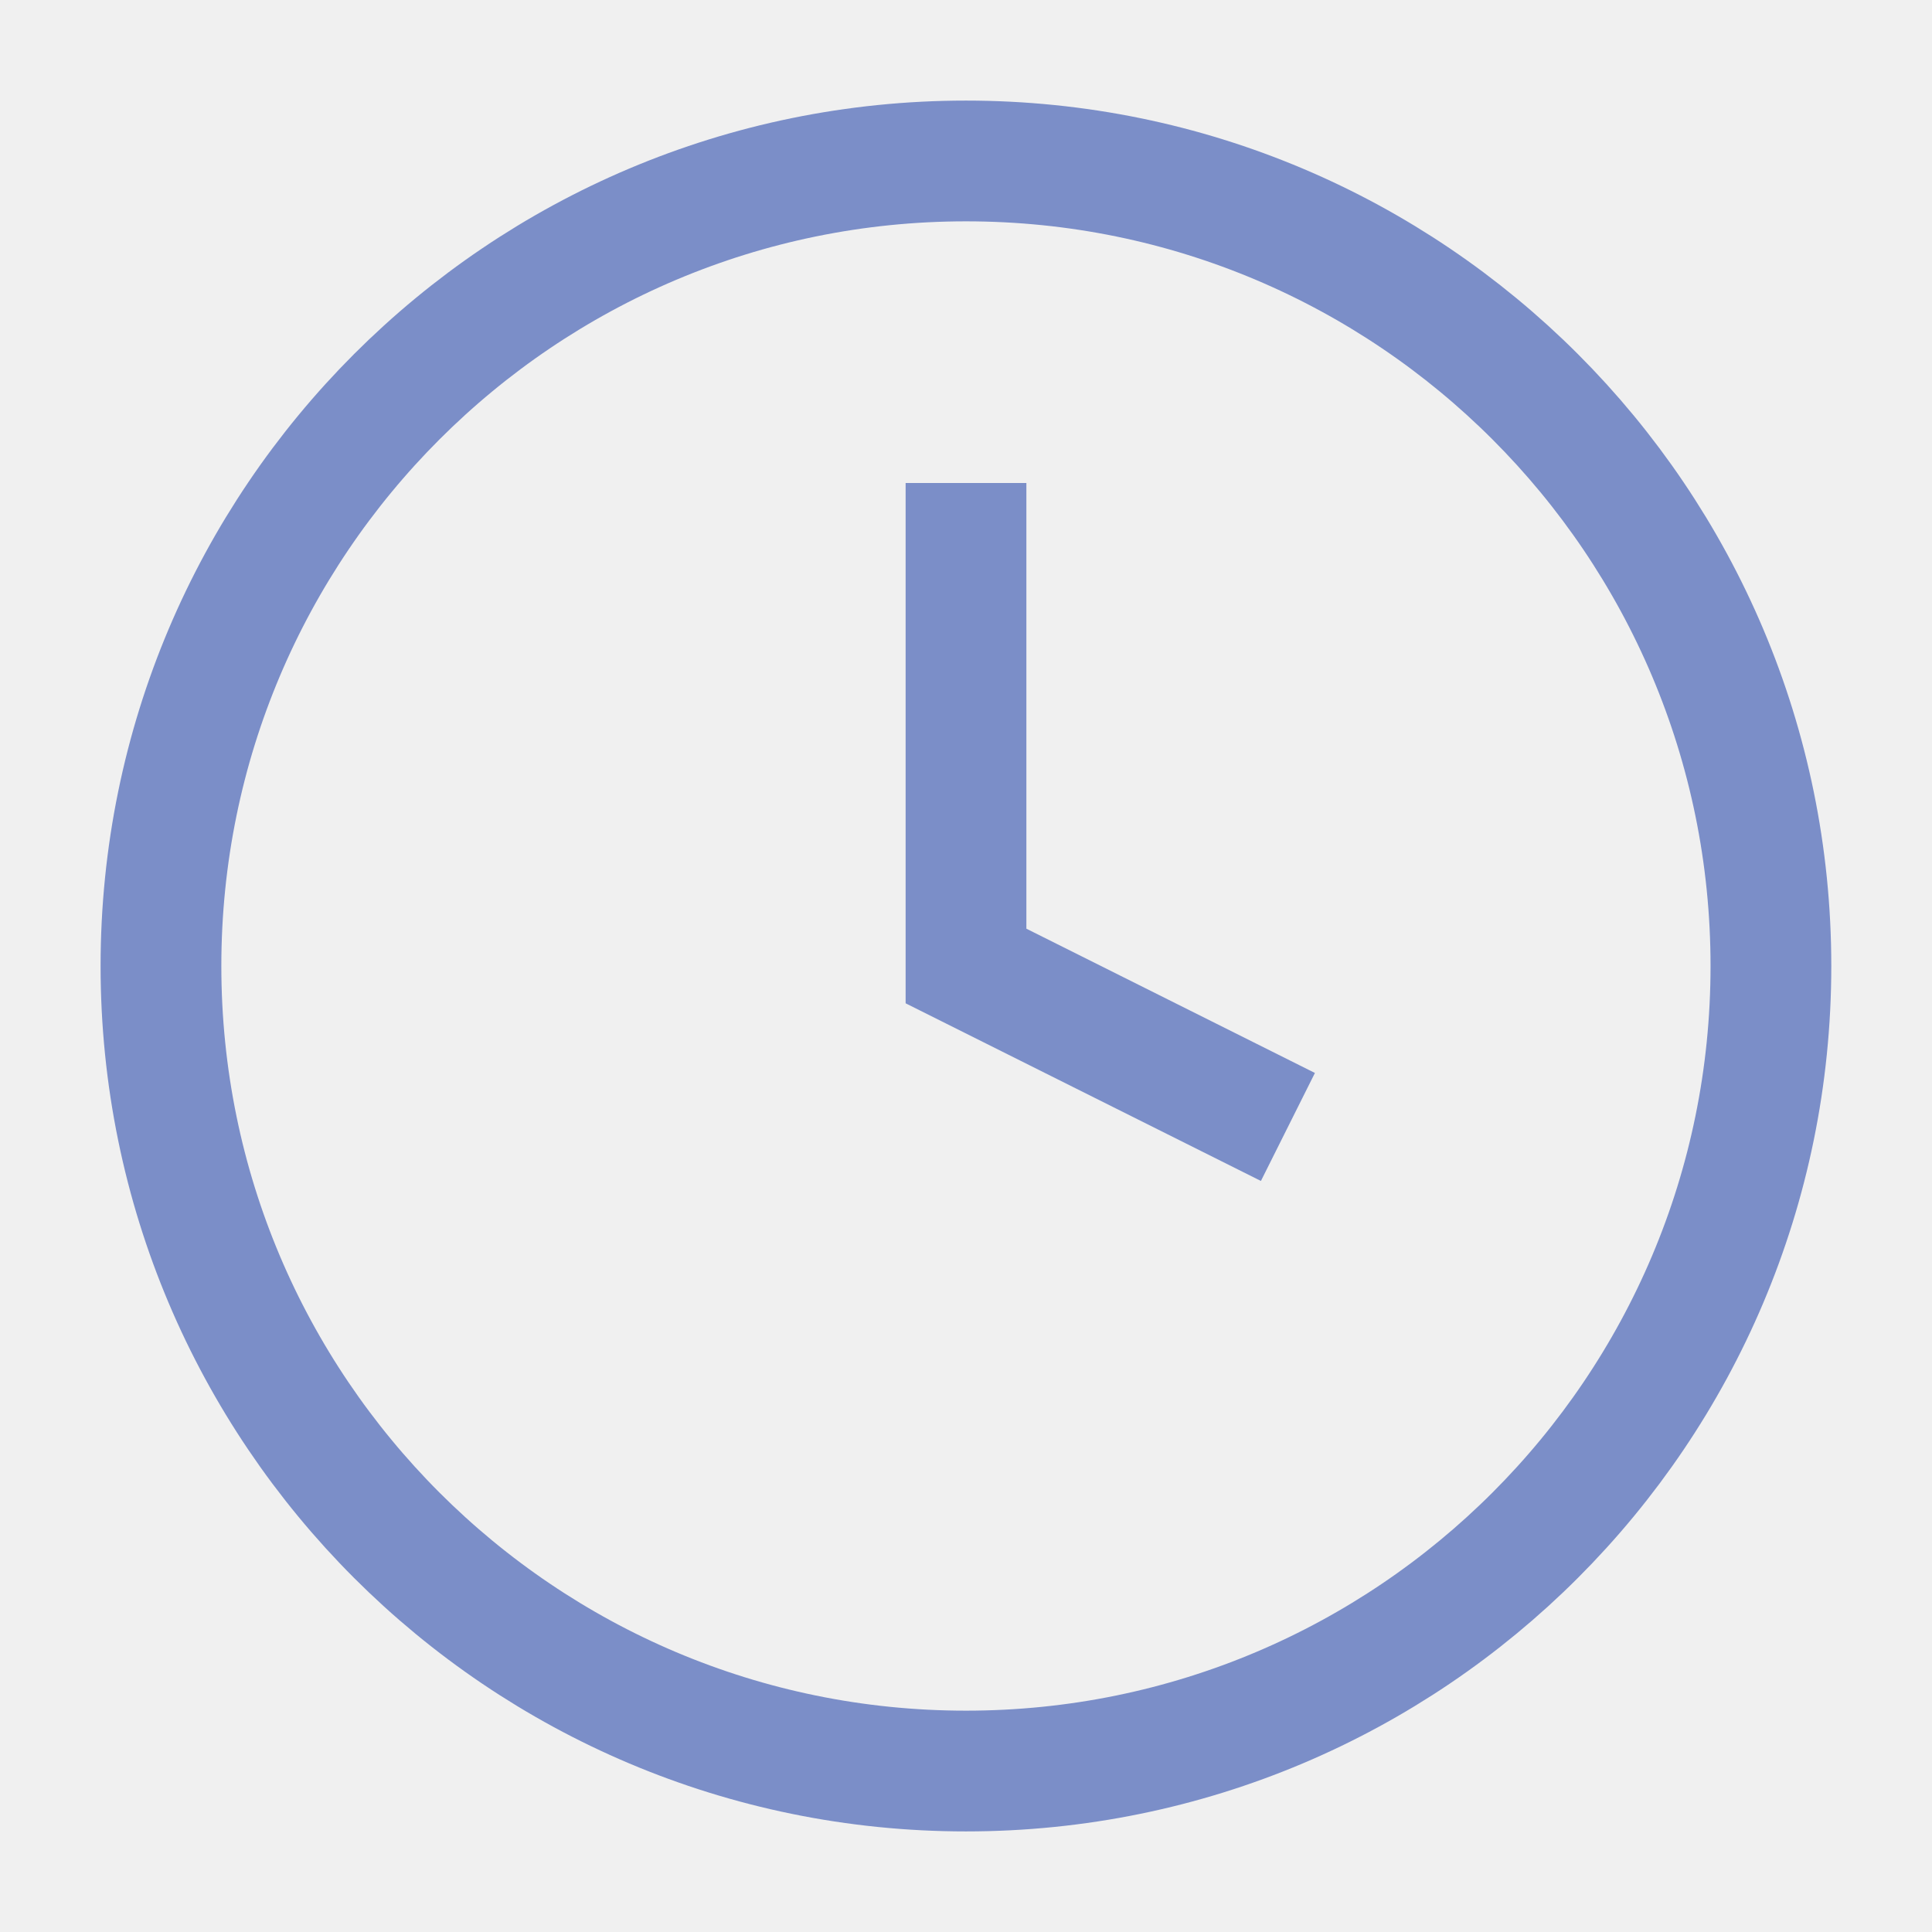
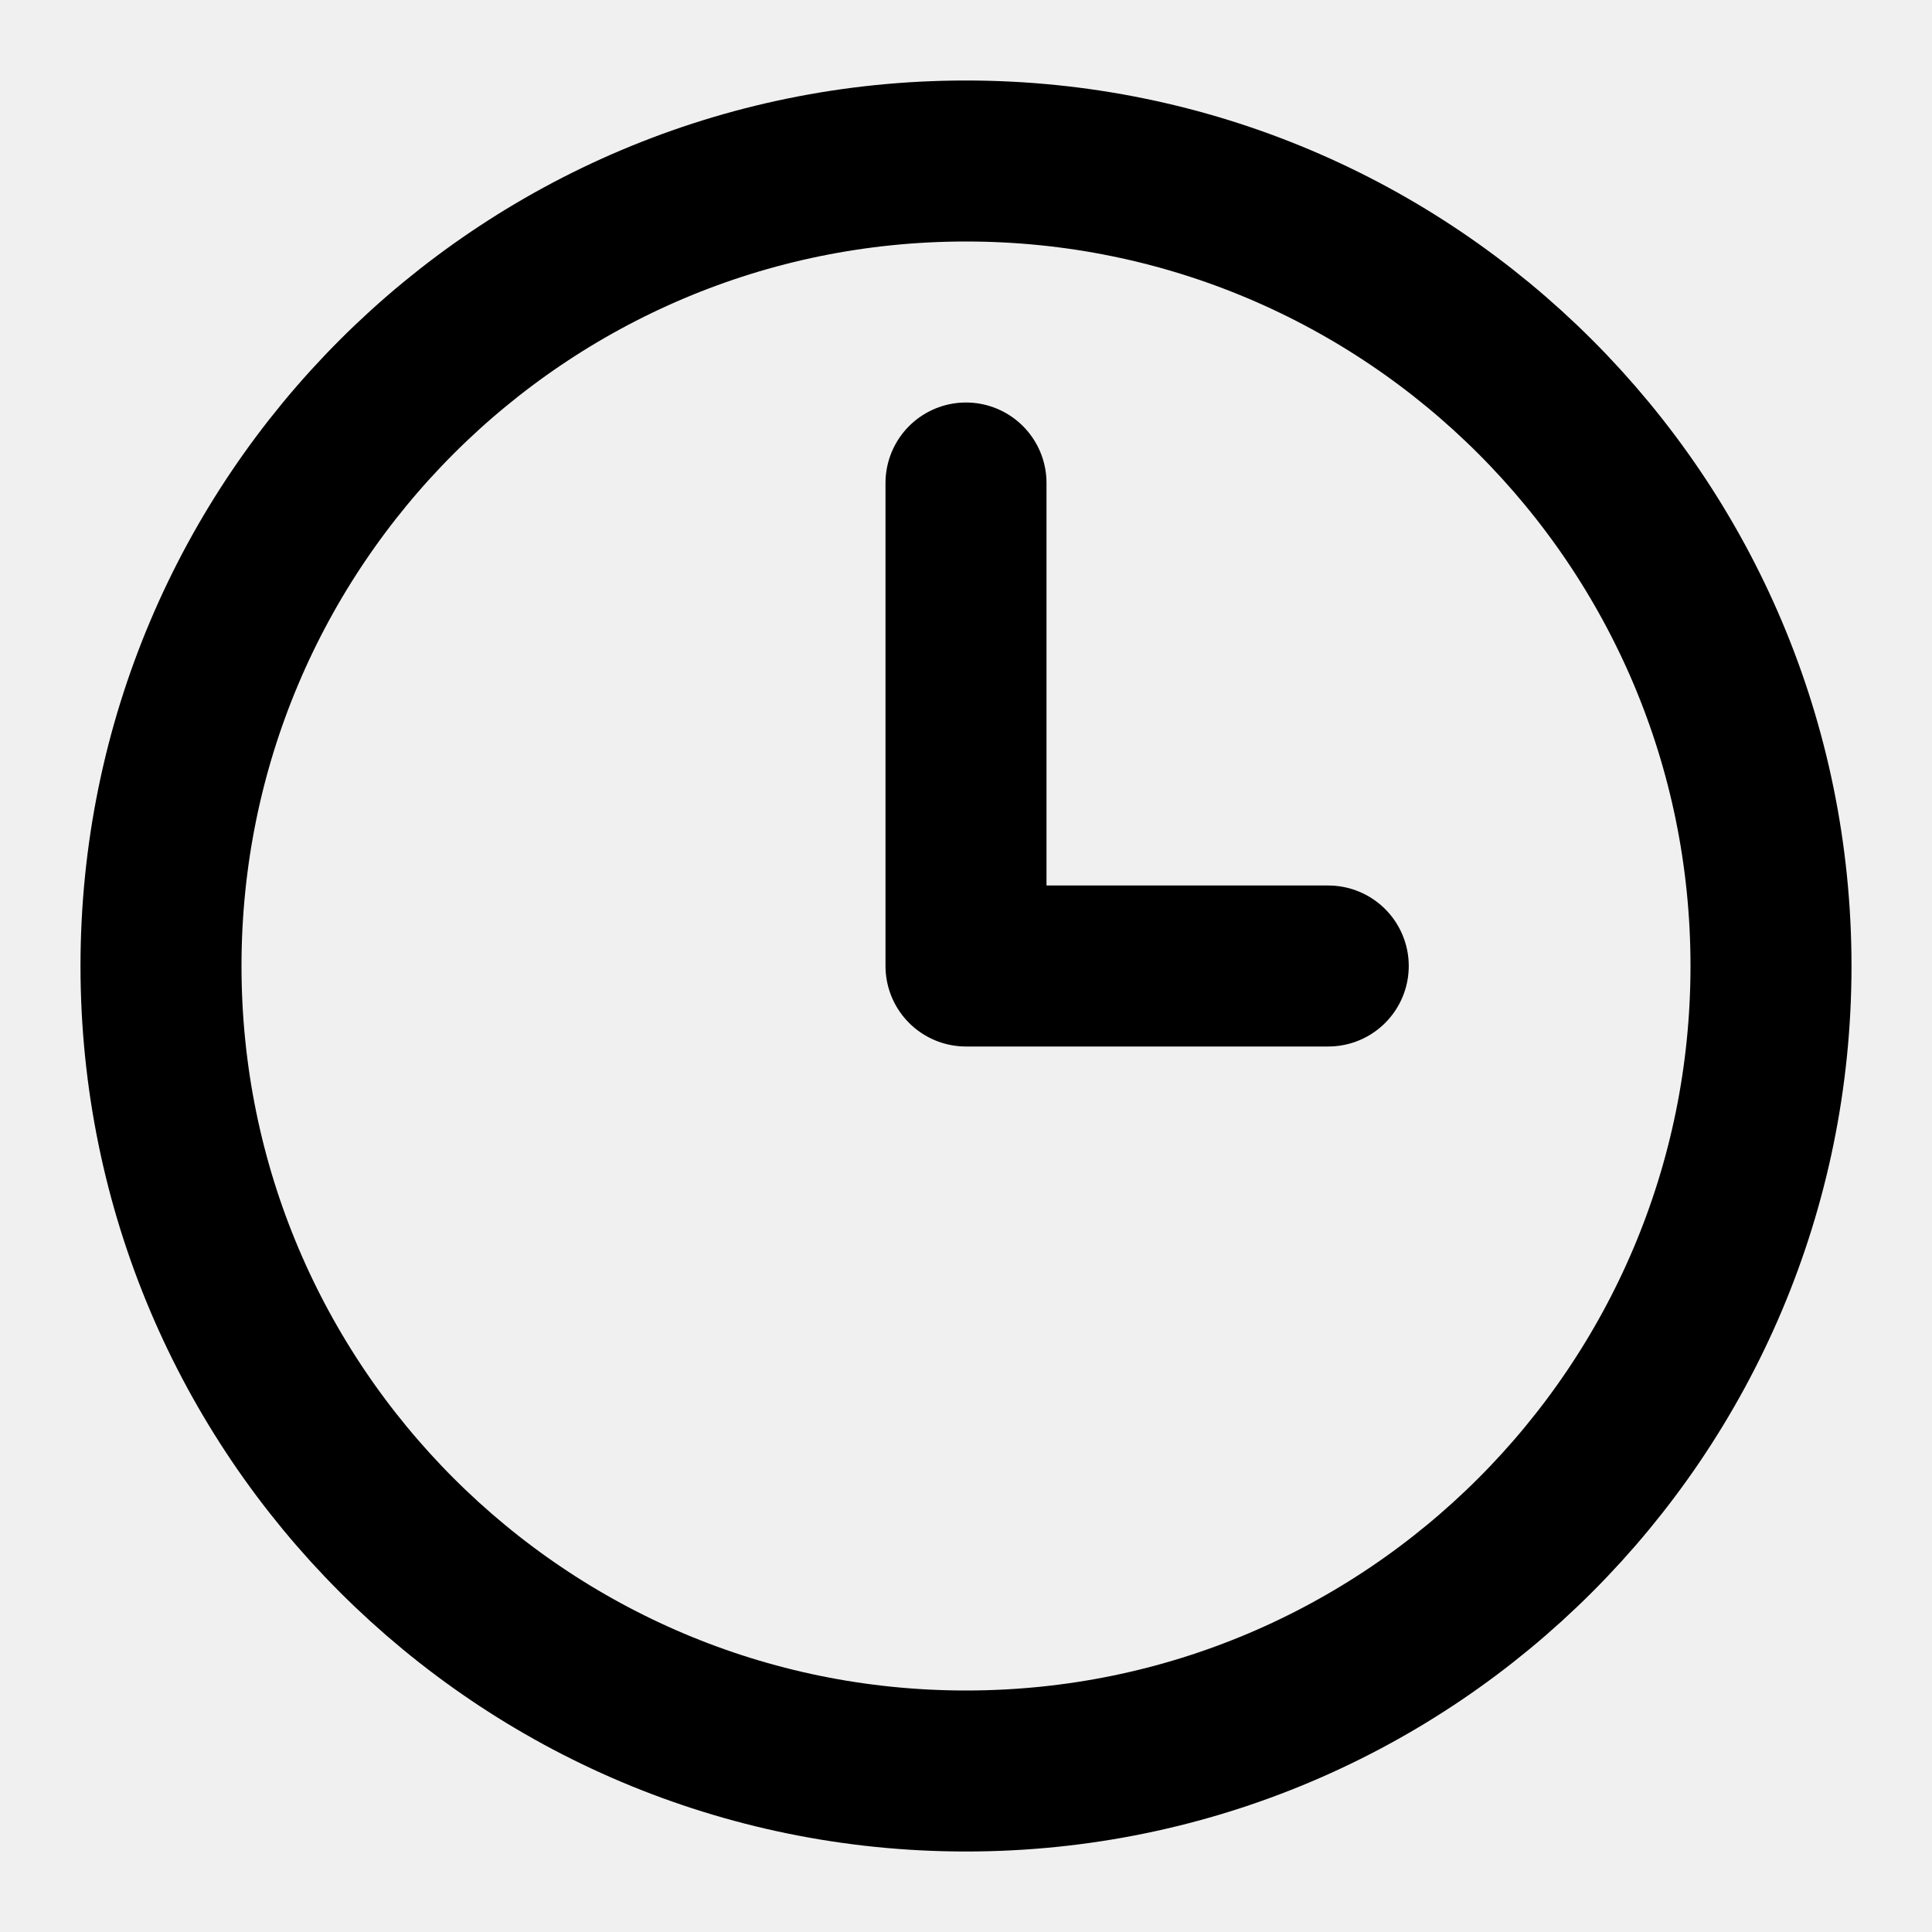
- <svg xmlns="http://www.w3.org/2000/svg" width="16" height="16" viewBox="0 0 16 16" fill="none">
-   <g clip-path="url(#clip0_732_5307)">
-     <path d="M8 4V8L10.666 9.333M14.666 8C14.666 11.682 11.682 14.667 8 14.667C4.318 14.667 1.333 11.682 1.333 8C1.333 4.318 4.318 1.333 8 1.333C11.682 1.333 14.666 4.318 14.666 8Z" stroke="#7B8EC8" strokeLinecap="round" strokeLinejoin="round" />
-   </g>
-   <defs>
-     <clipPath id="clip0_732_5307">
-       <rect width="16" height="16" fill="white" />
-     </clipPath>
-   </defs>
+ <svg xmlns="http://www.w3.org/2000/svg" width="24" height="24" viewBox="0 0 24 24" fill="none" stroke="currentColor" stroke-width="2" stroke-linecap="round" stroke-linejoin="round" class="lucide lucide-clock-3">
+   <circle cx="12" cy="12" r="10" />
+   <polyline points="12 6 12 12 16.5 12" />
</svg>
